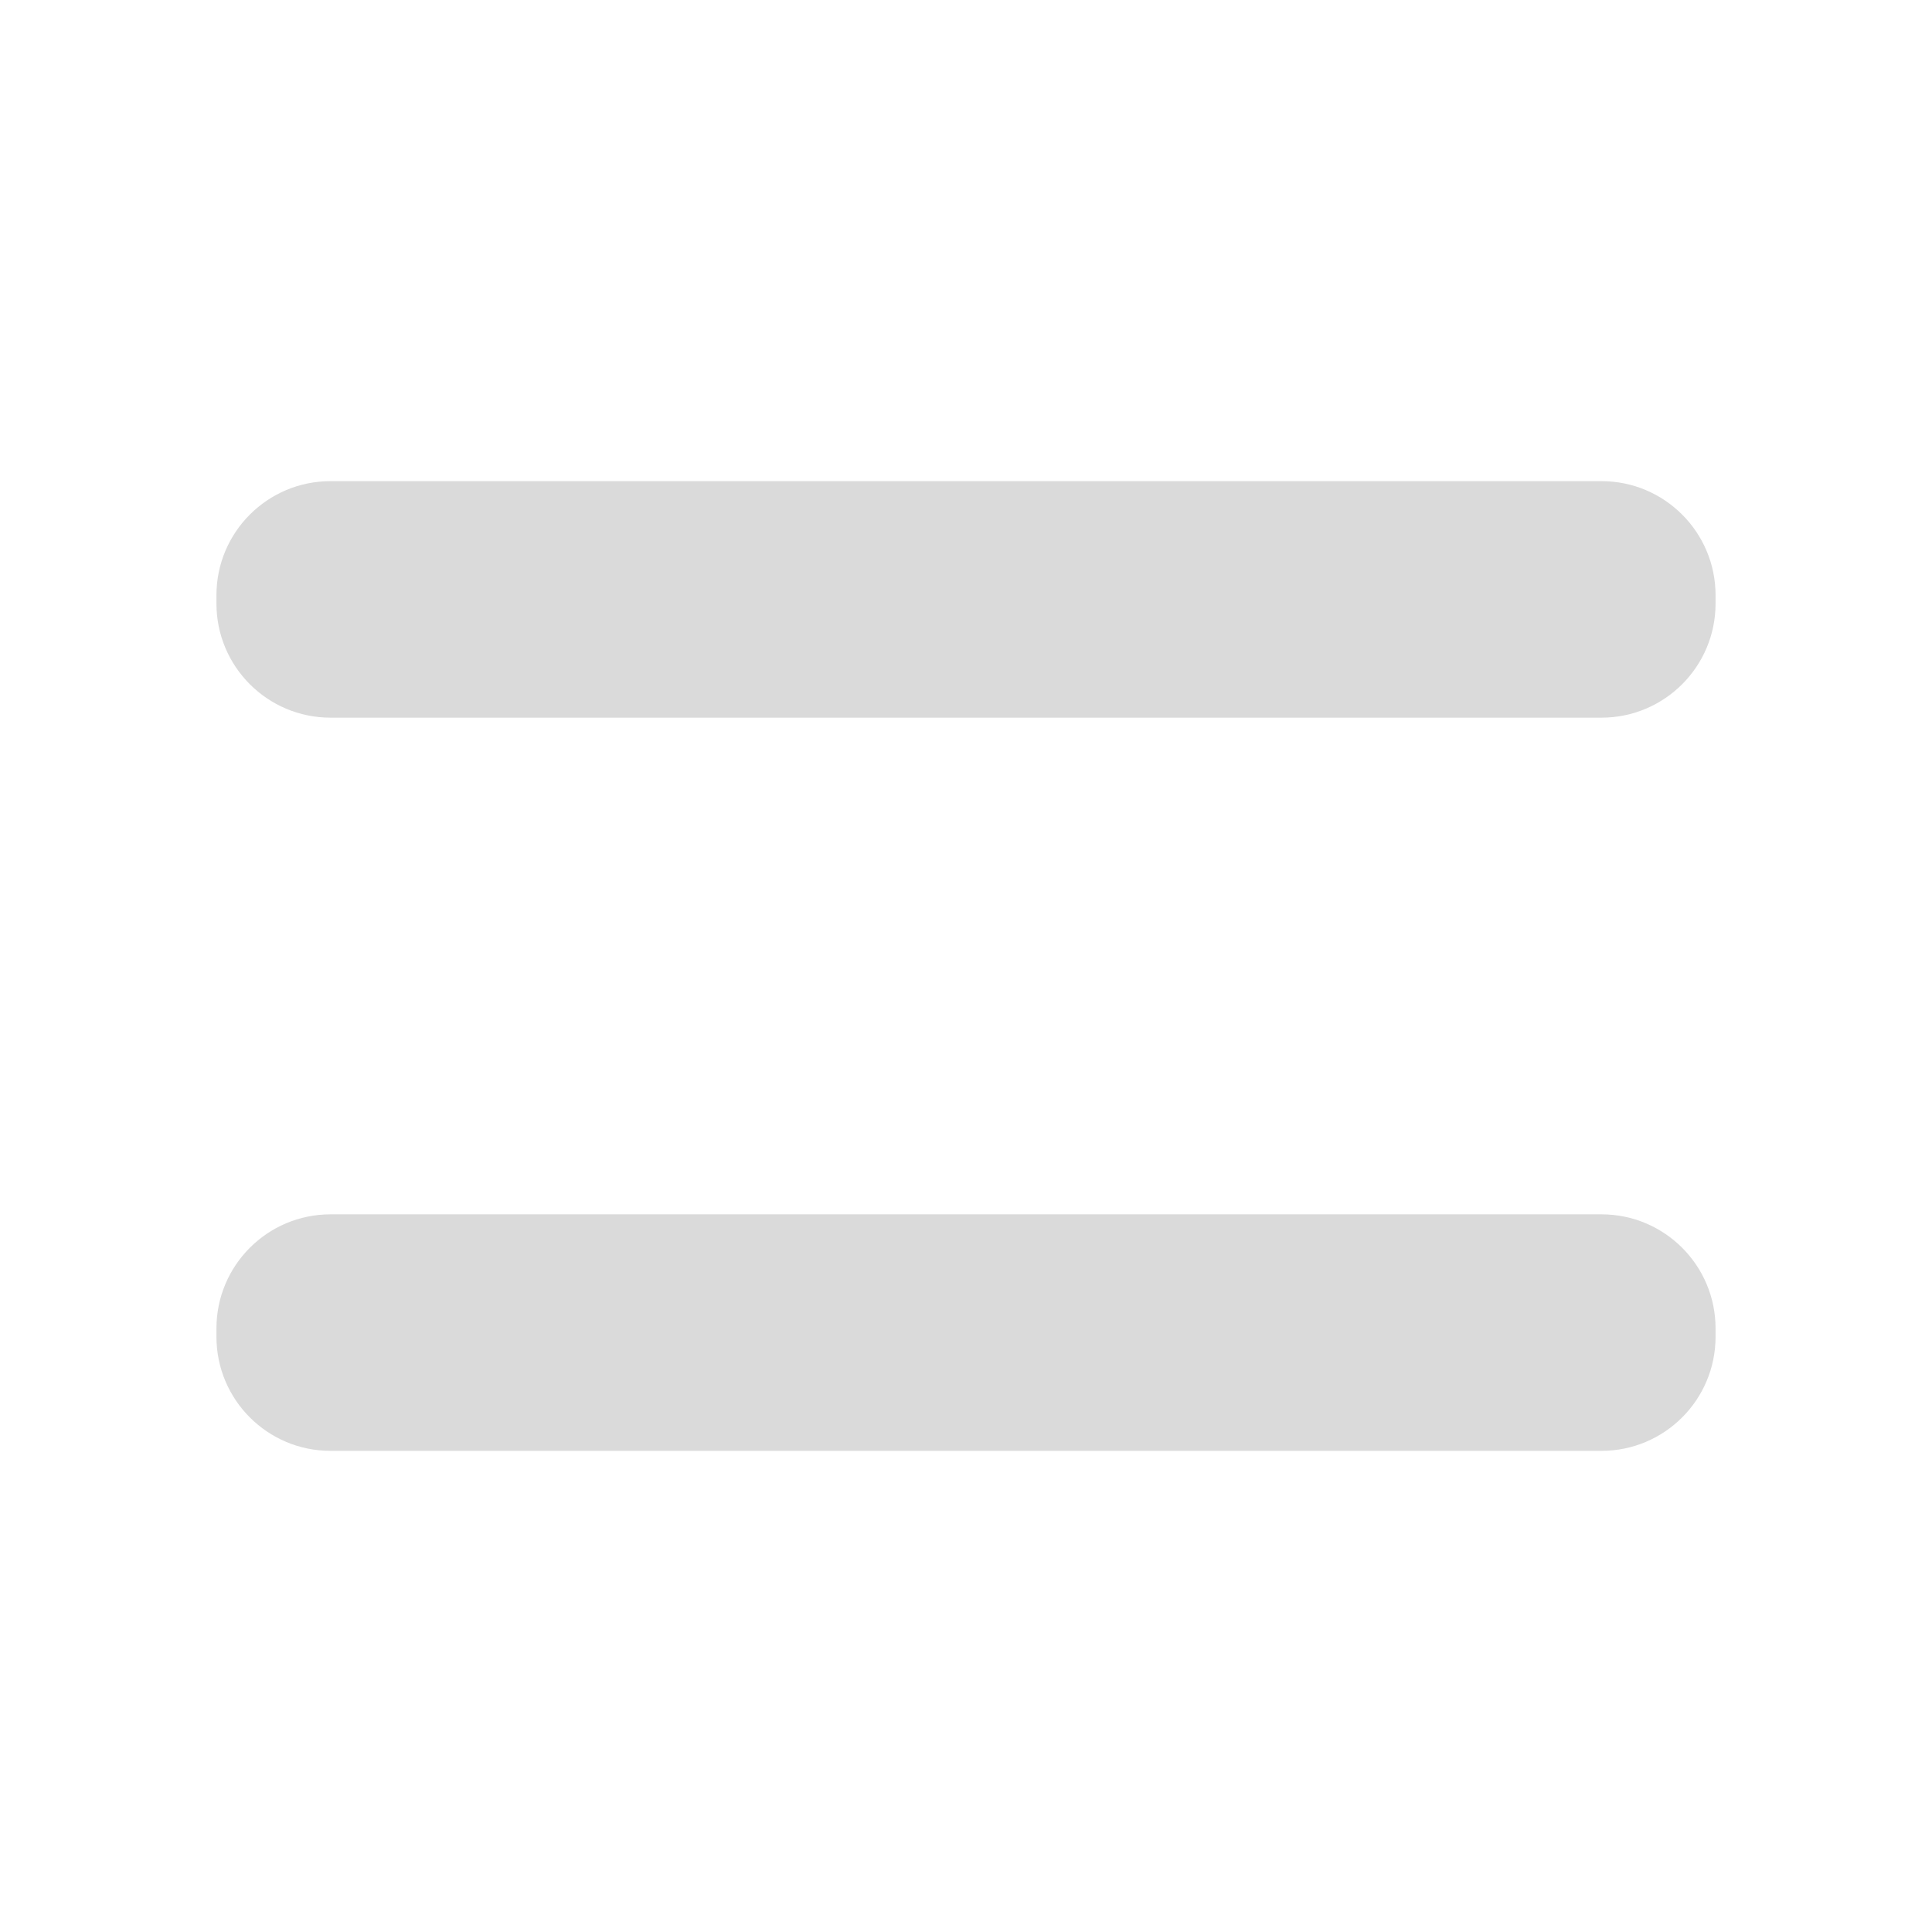
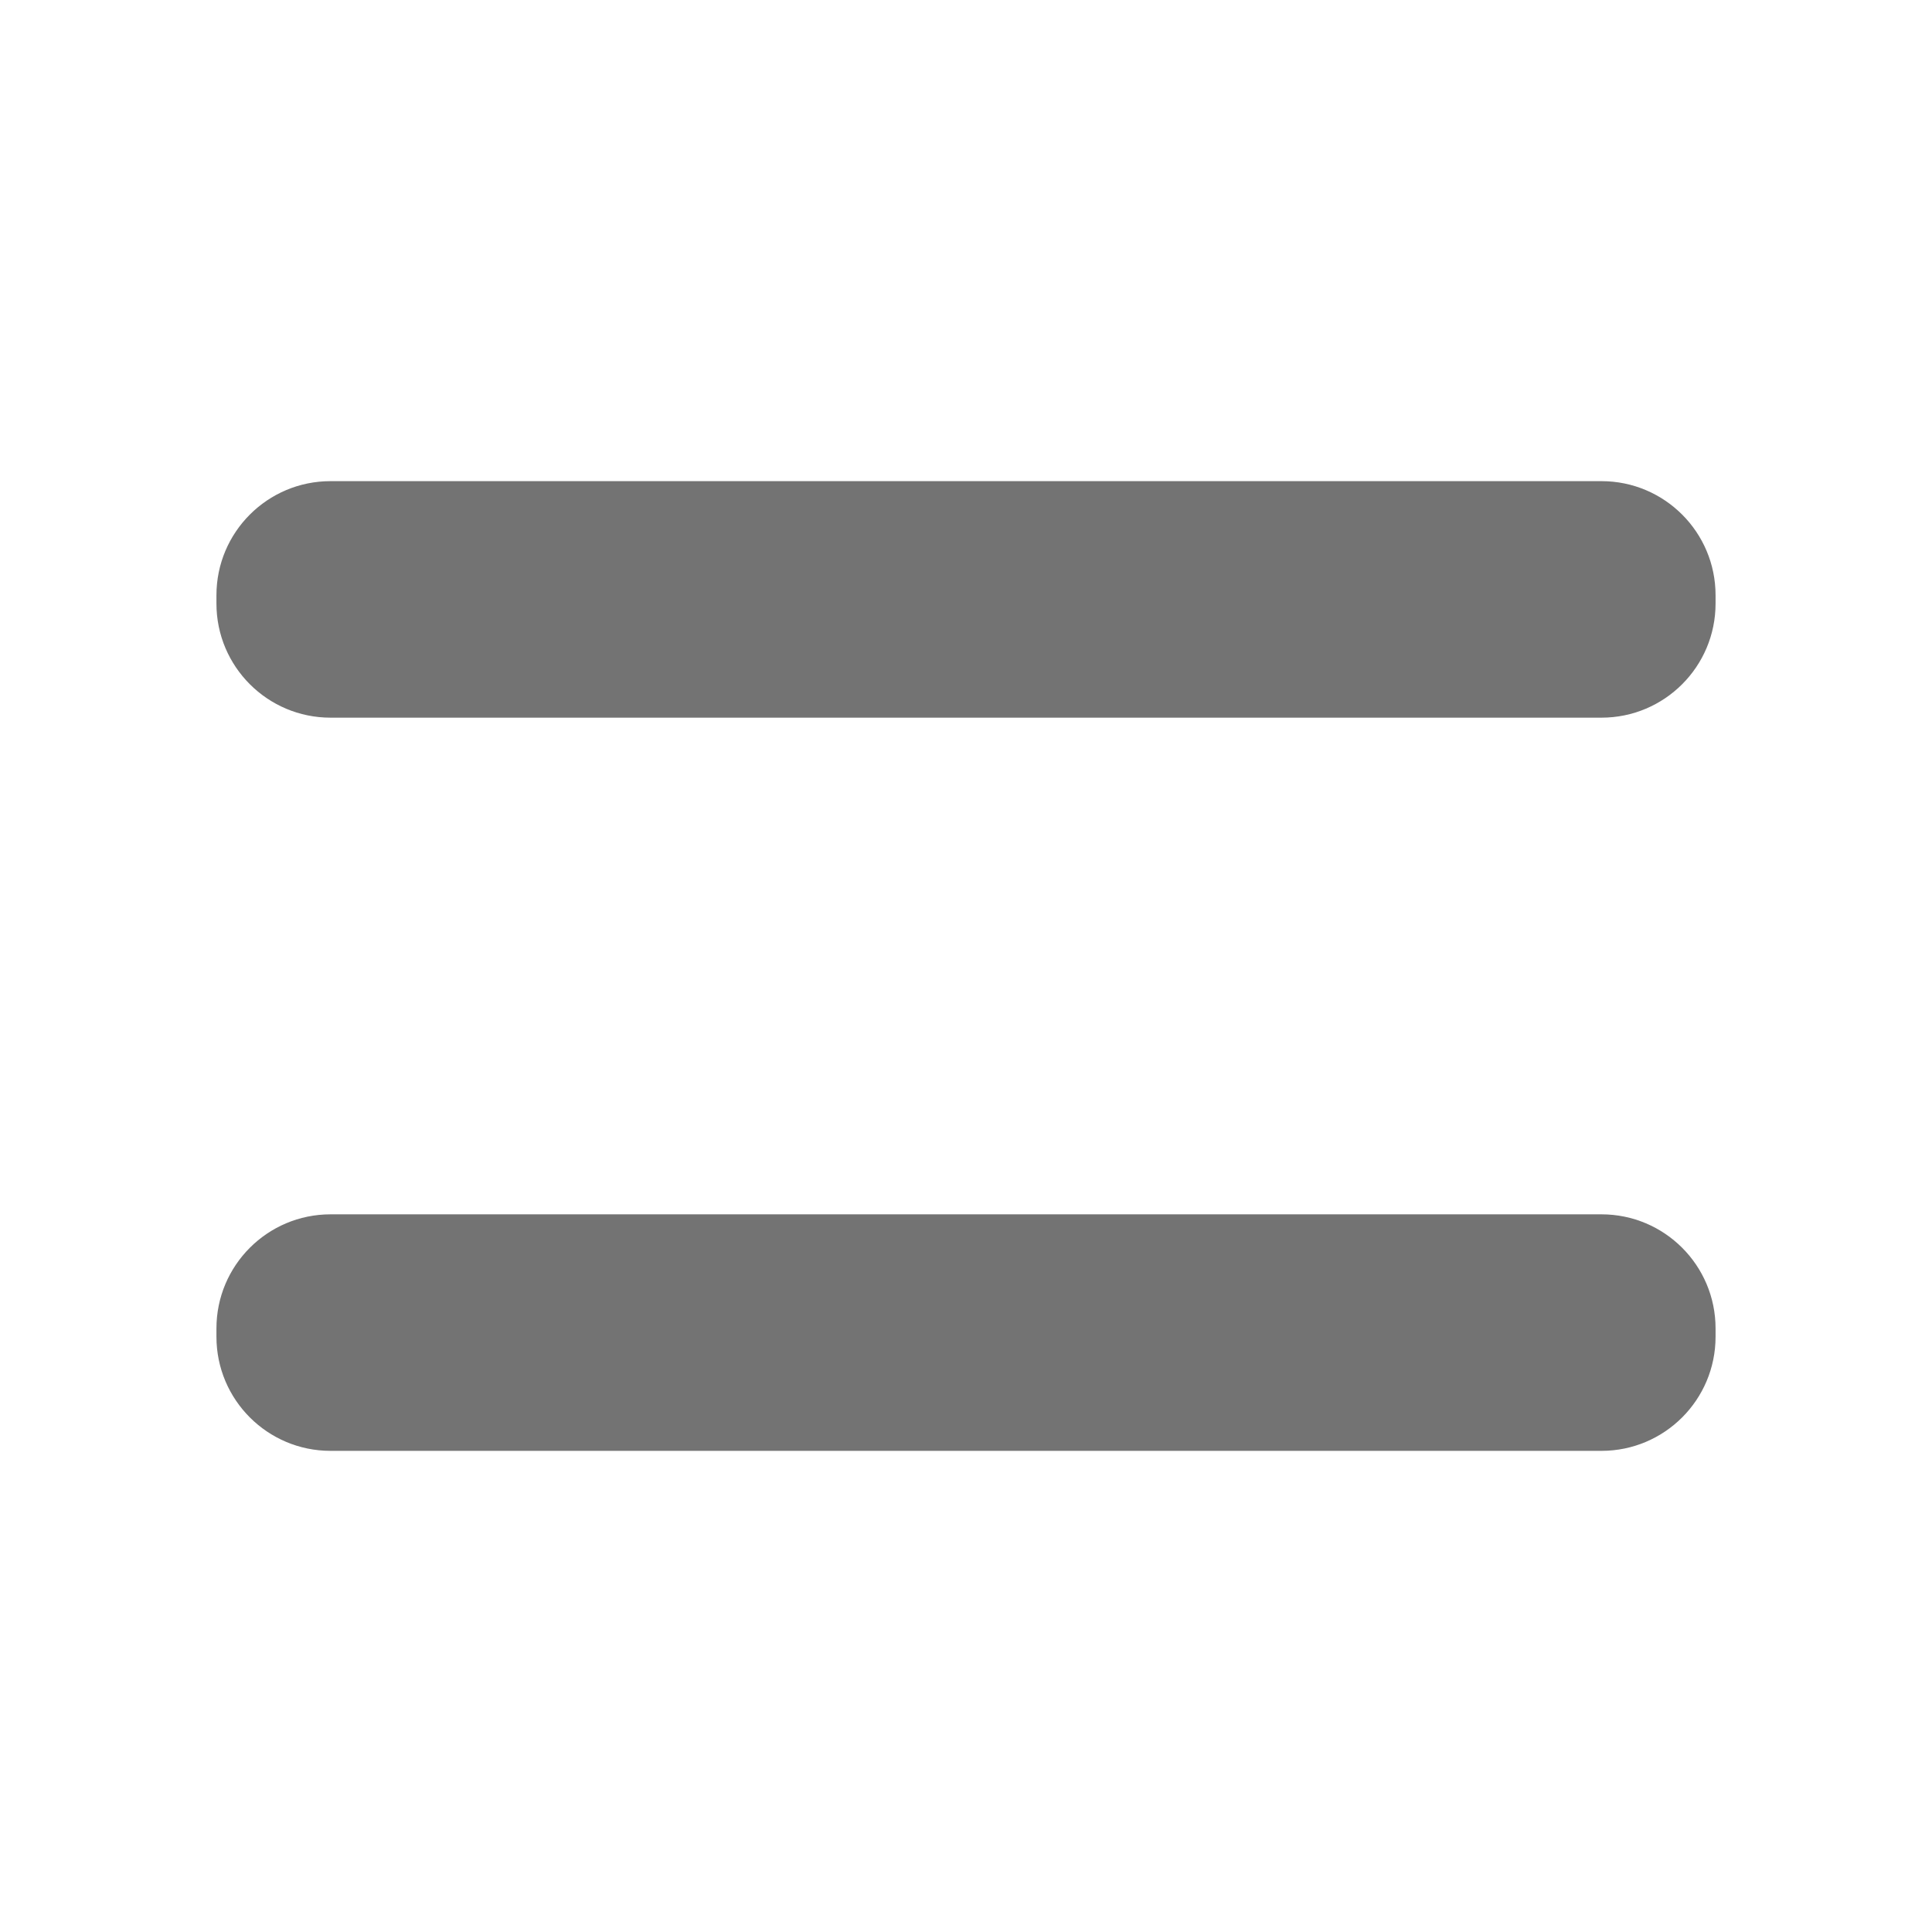
<svg xmlns="http://www.w3.org/2000/svg" width="64" height="64" viewBox="0 0 16.933 16.933" version="1.1" id="svg5">
  <defs id="defs2" />
  <g id="layer1">
-     <rect style="fill:#dadada;fill-opacity:1;stroke-width:2;stroke-linecap:round;stroke-miterlimit:3;stroke-dashoffset:21.427;stop-color:#000000" id="rect234" width="13.139" height="2.073" x="1.897" y="4.217" rx="1" ry="1" />
-     <rect style="fill:#dadada;fill-opacity:1;stroke-width:2;stroke-linecap:round;stroke-miterlimit:3;stroke-dashoffset:21.427;stop-color:#000000" id="rect234-2" width="13.139" height="2.073" x="1.897" y="10.643" rx="1" ry="1" />
+     <rect style="fill:#737373;fill-opacity:1;stroke-width:2;stroke-linecap:round;stroke-miterlimit:3;stroke-dashoffset:21.427;stop-color:#000000" id="rect234" width="13.139" height="2.073" x="1.897" y="4.217" rx="1" ry="1" />
+     <rect style="fill:#737373;fill-opacity:1;stroke-width:2;stroke-linecap:round;stroke-miterlimit:3;stroke-dashoffset:21.427;stop-color:#000000" id="rect234-2" width="13.139" height="2.073" x="1.897" y="10.643" rx="1" ry="1" />
  </g>
</svg>
